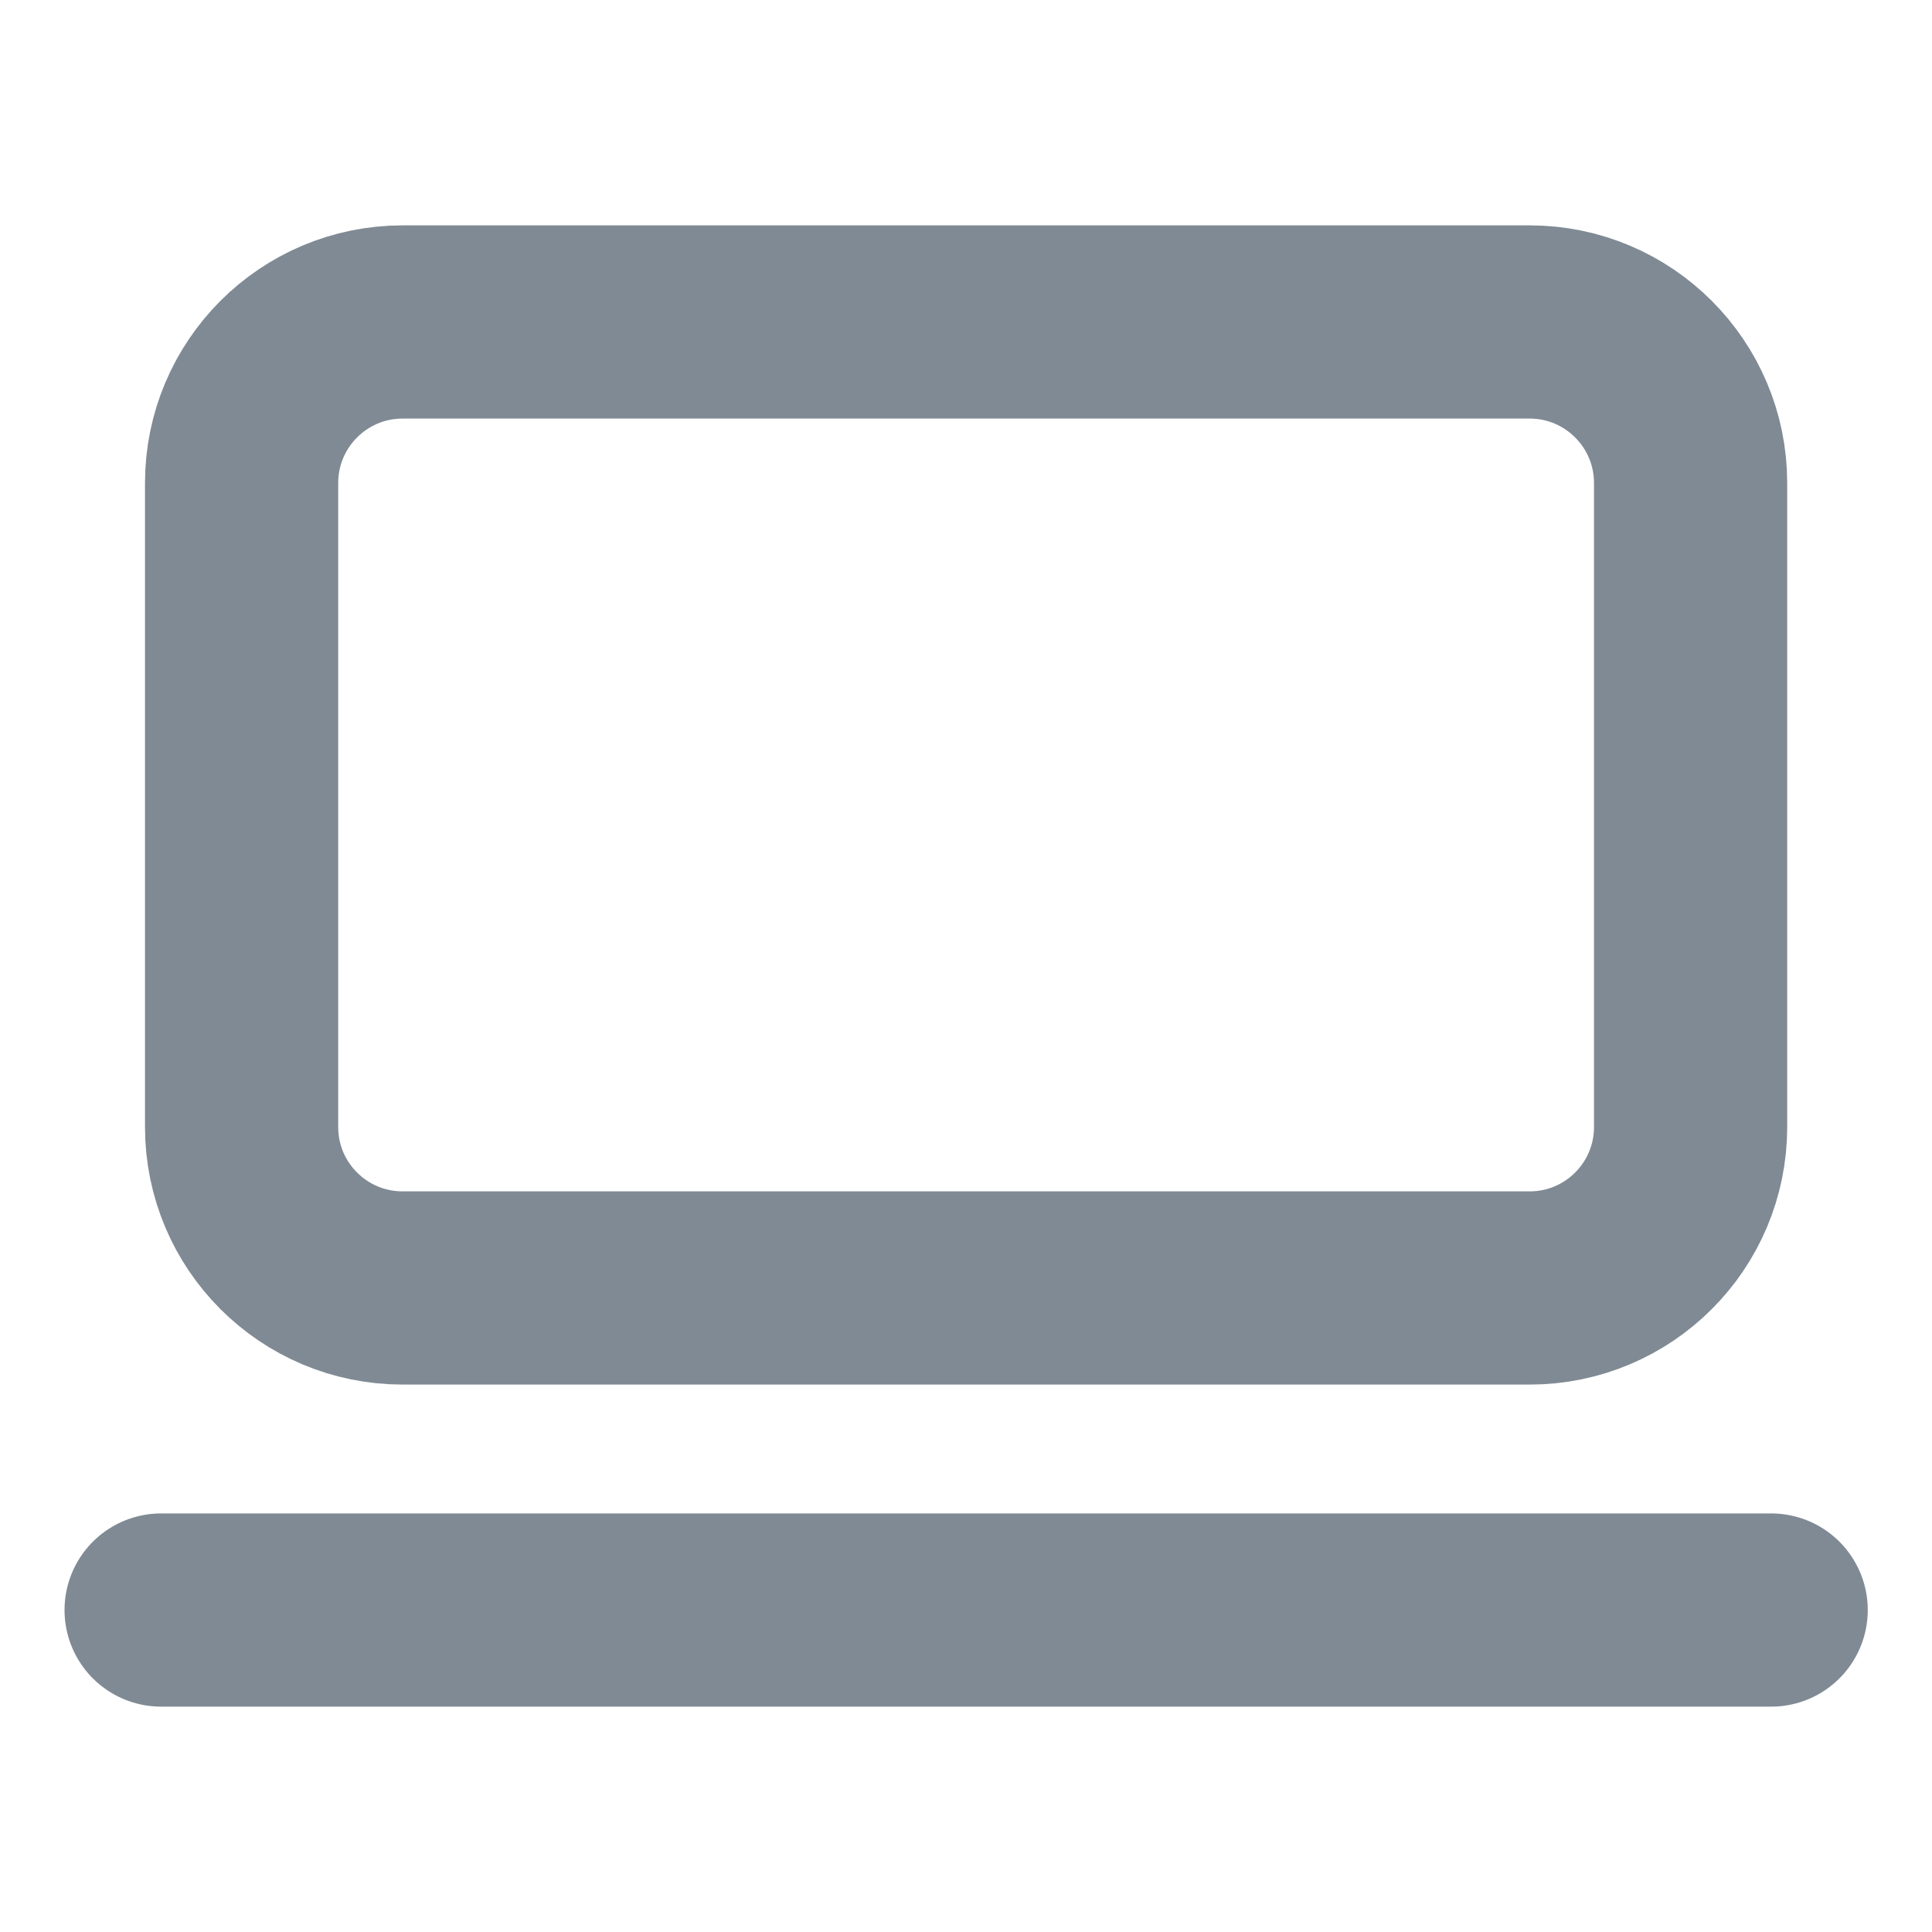
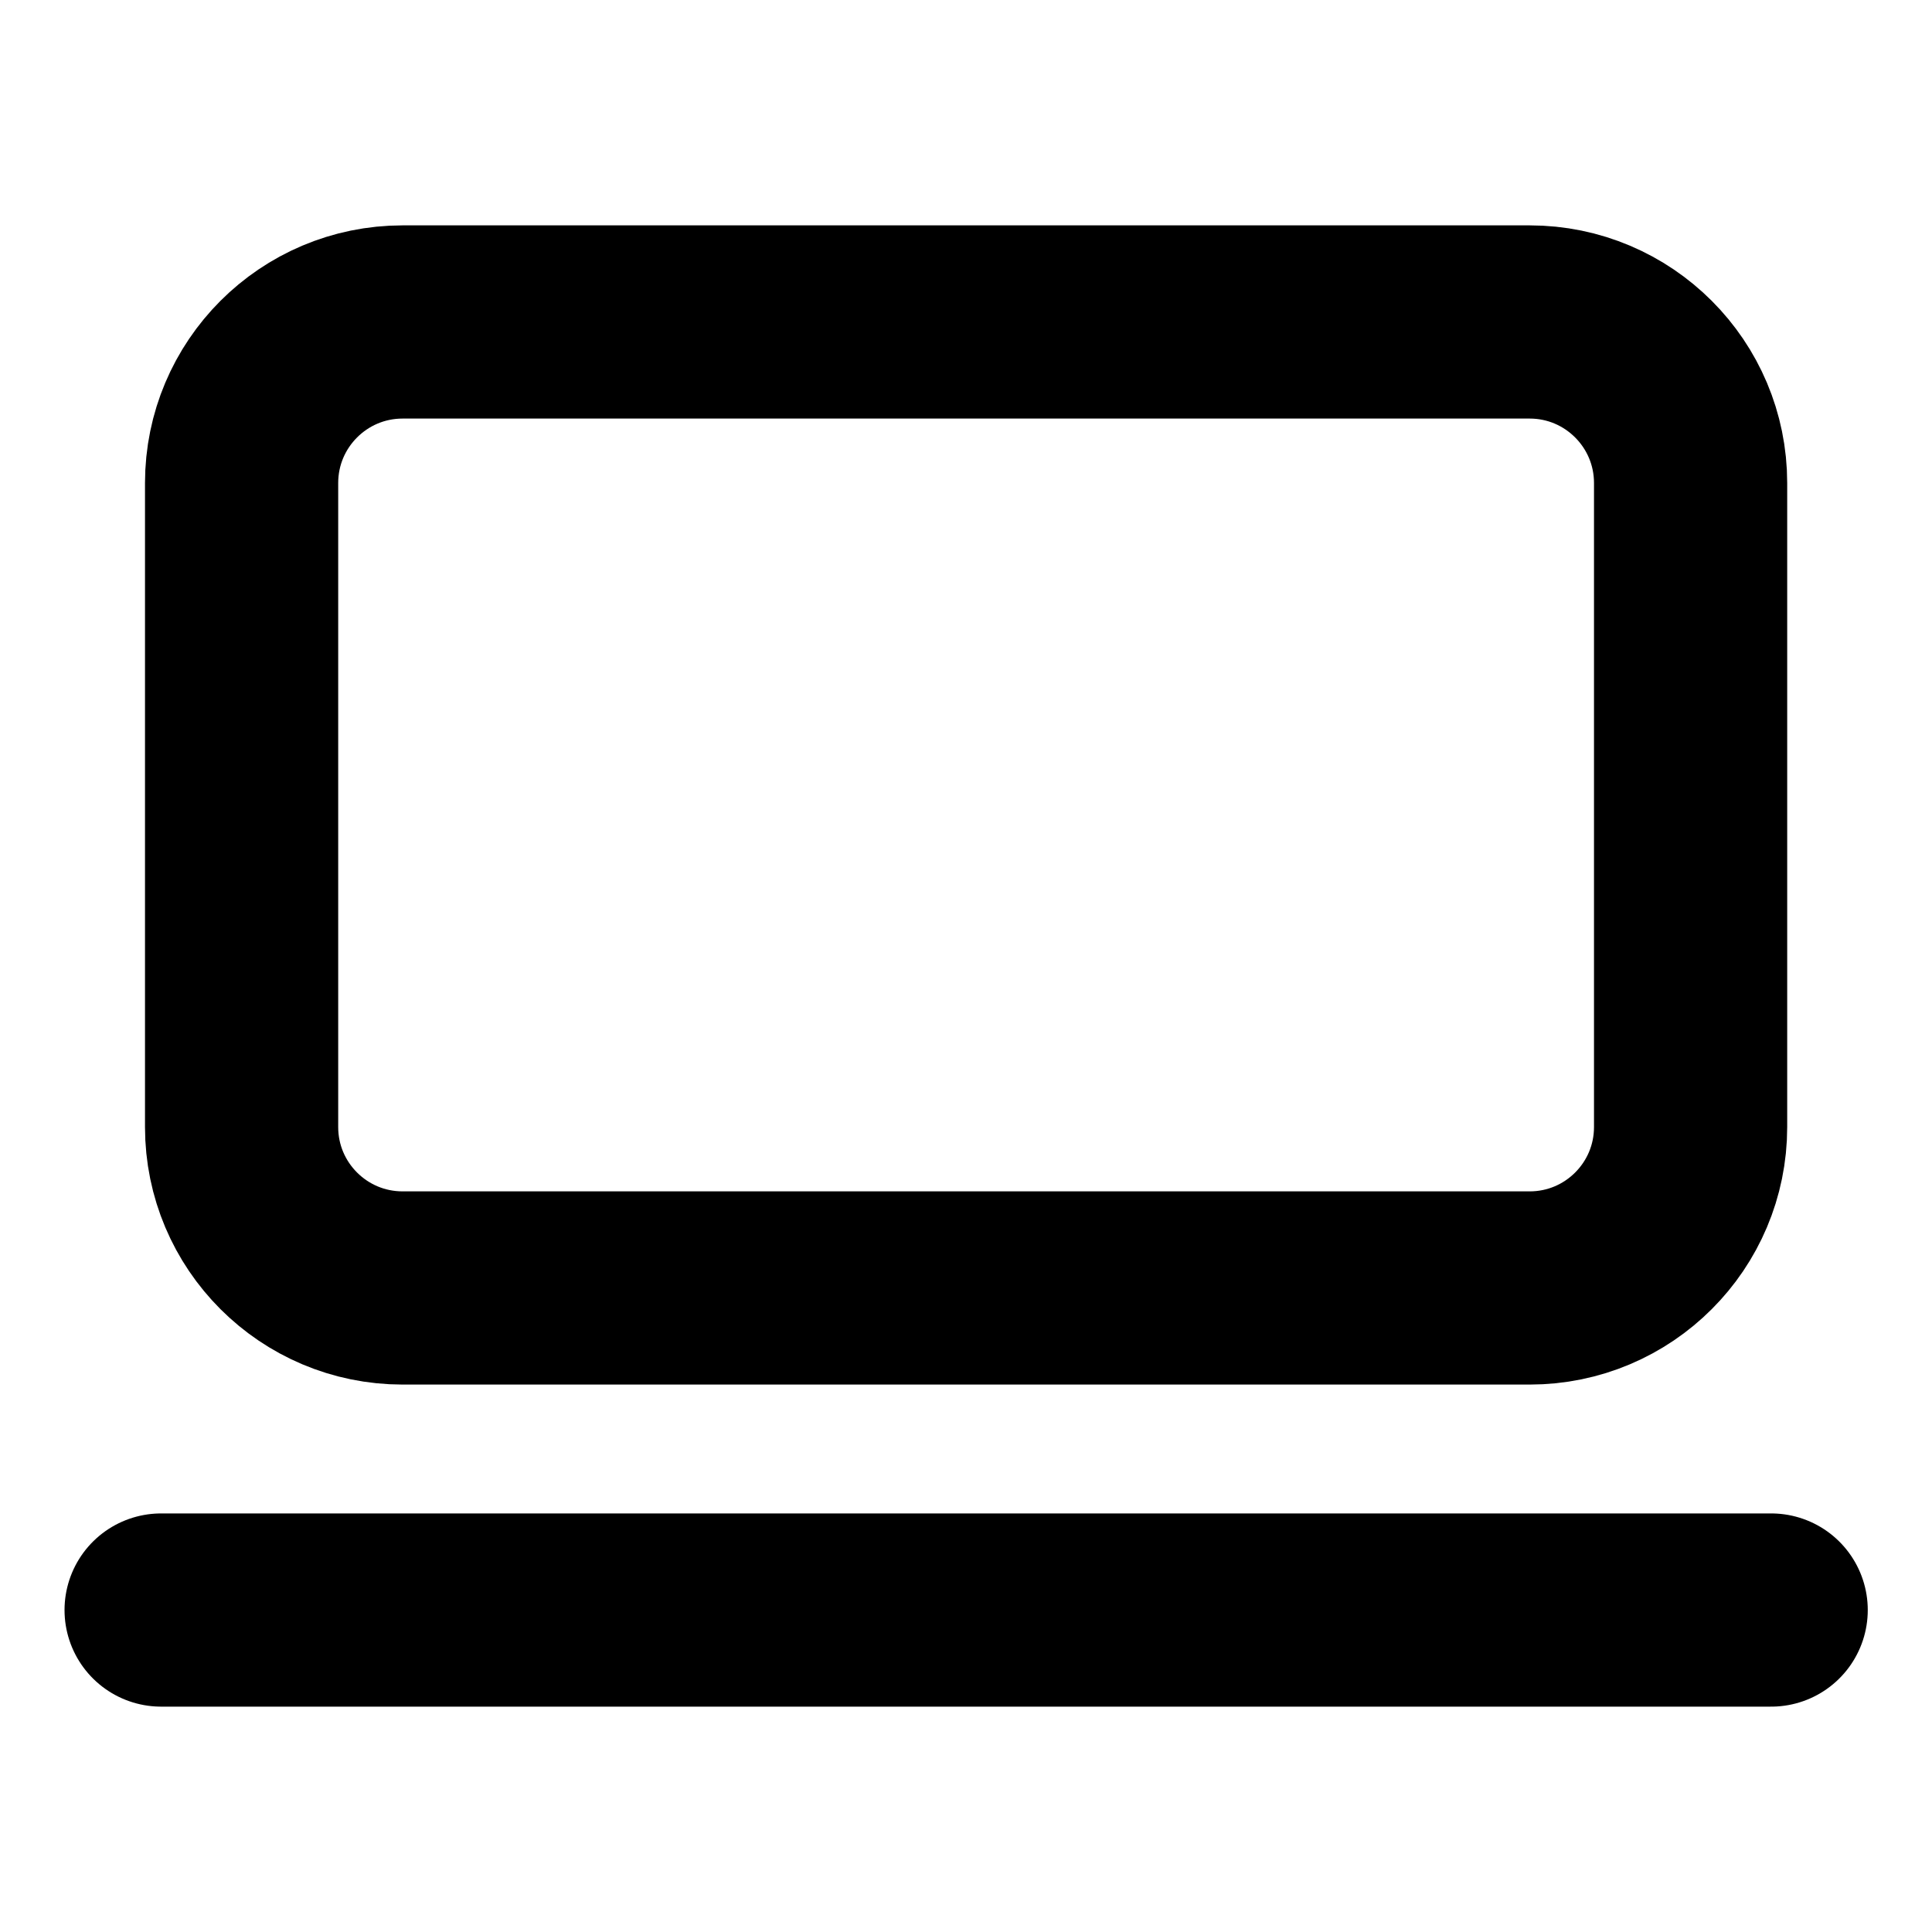
<svg xmlns="http://www.w3.org/2000/svg" width="20" height="20" viewBox="0 0 20 20" fill="none">
-   <path d="M1.668 16.667H18.335M4.168 3.333H15.835C16.755 3.333 17.501 4.08 17.501 5V11.667C17.501 12.587 16.755 13.333 15.835 13.333H4.168C3.247 13.333 2.501 12.587 2.501 11.667V5C2.501 4.08 3.247 3.333 4.168 3.333Z" stroke="#7F8A94" stroke-width="2" stroke-linecap="round" stroke-linejoin="round" />
+   <path d="M1.668 16.667H18.335M4.168 3.333H15.835C16.755 3.333 17.501 4.08 17.501 5V11.667C17.501 12.587 16.755 13.333 15.835 13.333H4.168C3.247 13.333 2.501 12.587 2.501 11.667V5C2.501 4.08 3.247 3.333 4.168 3.333Z" stroke="currentColor" stroke-width="2" stroke-linecap="round" stroke-linejoin="round" />
</svg>
